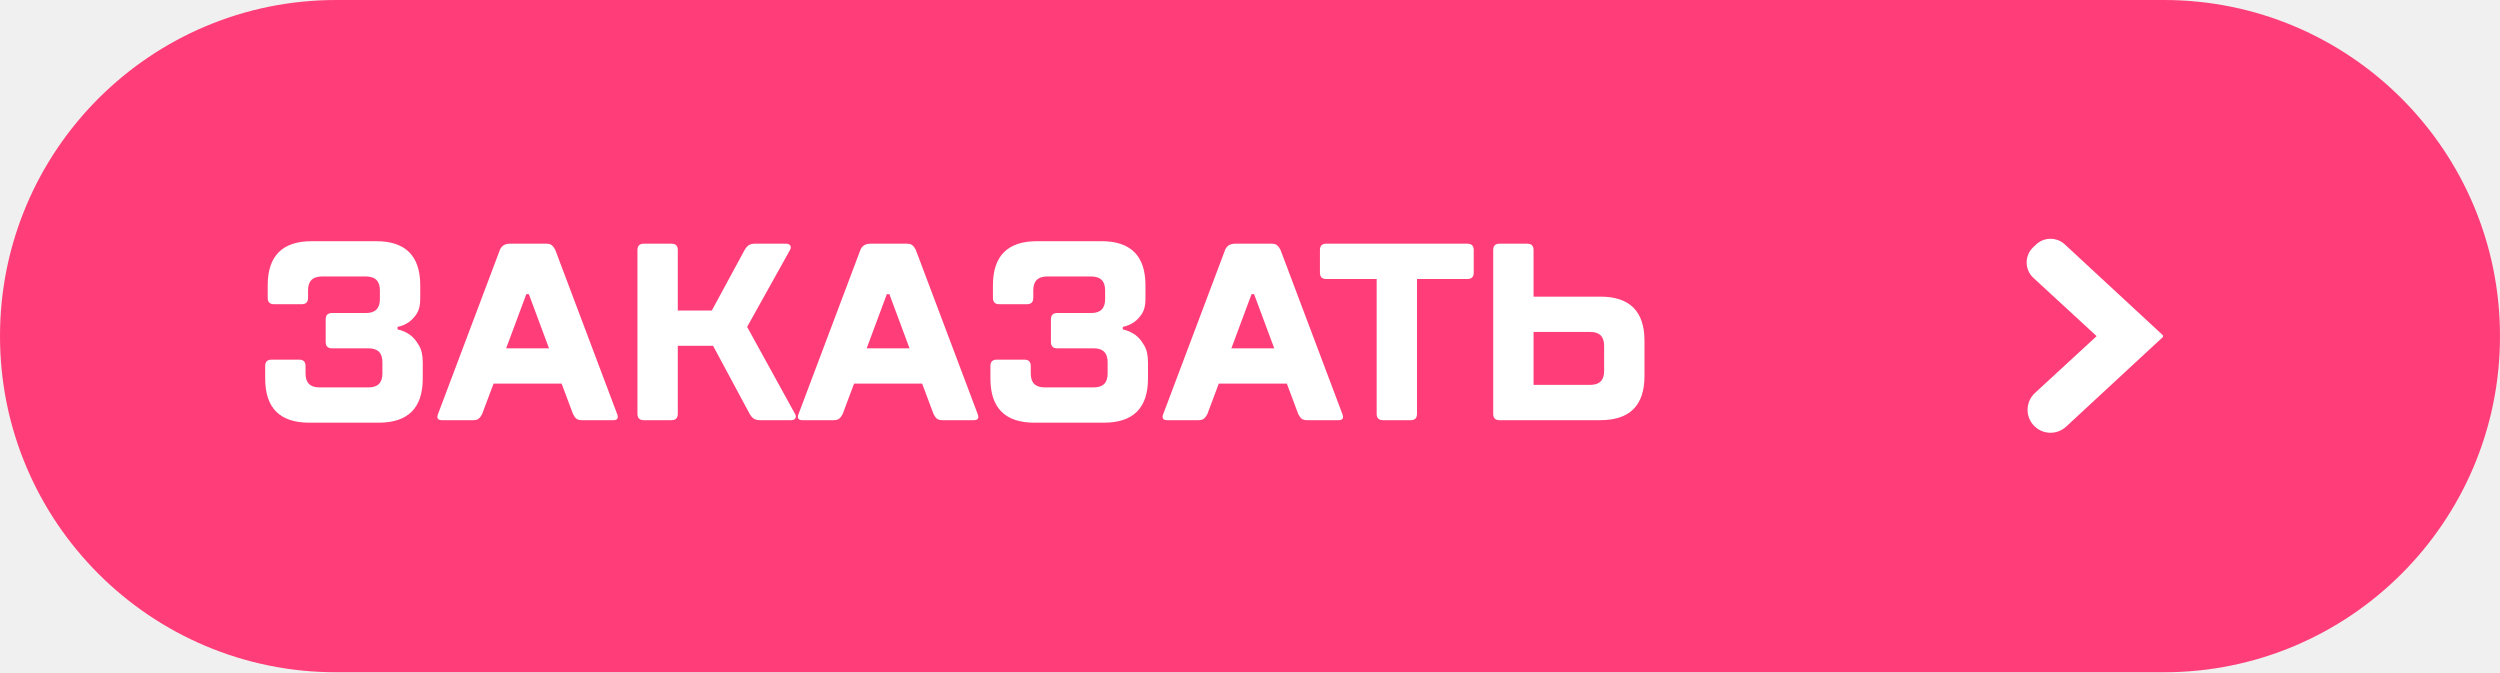
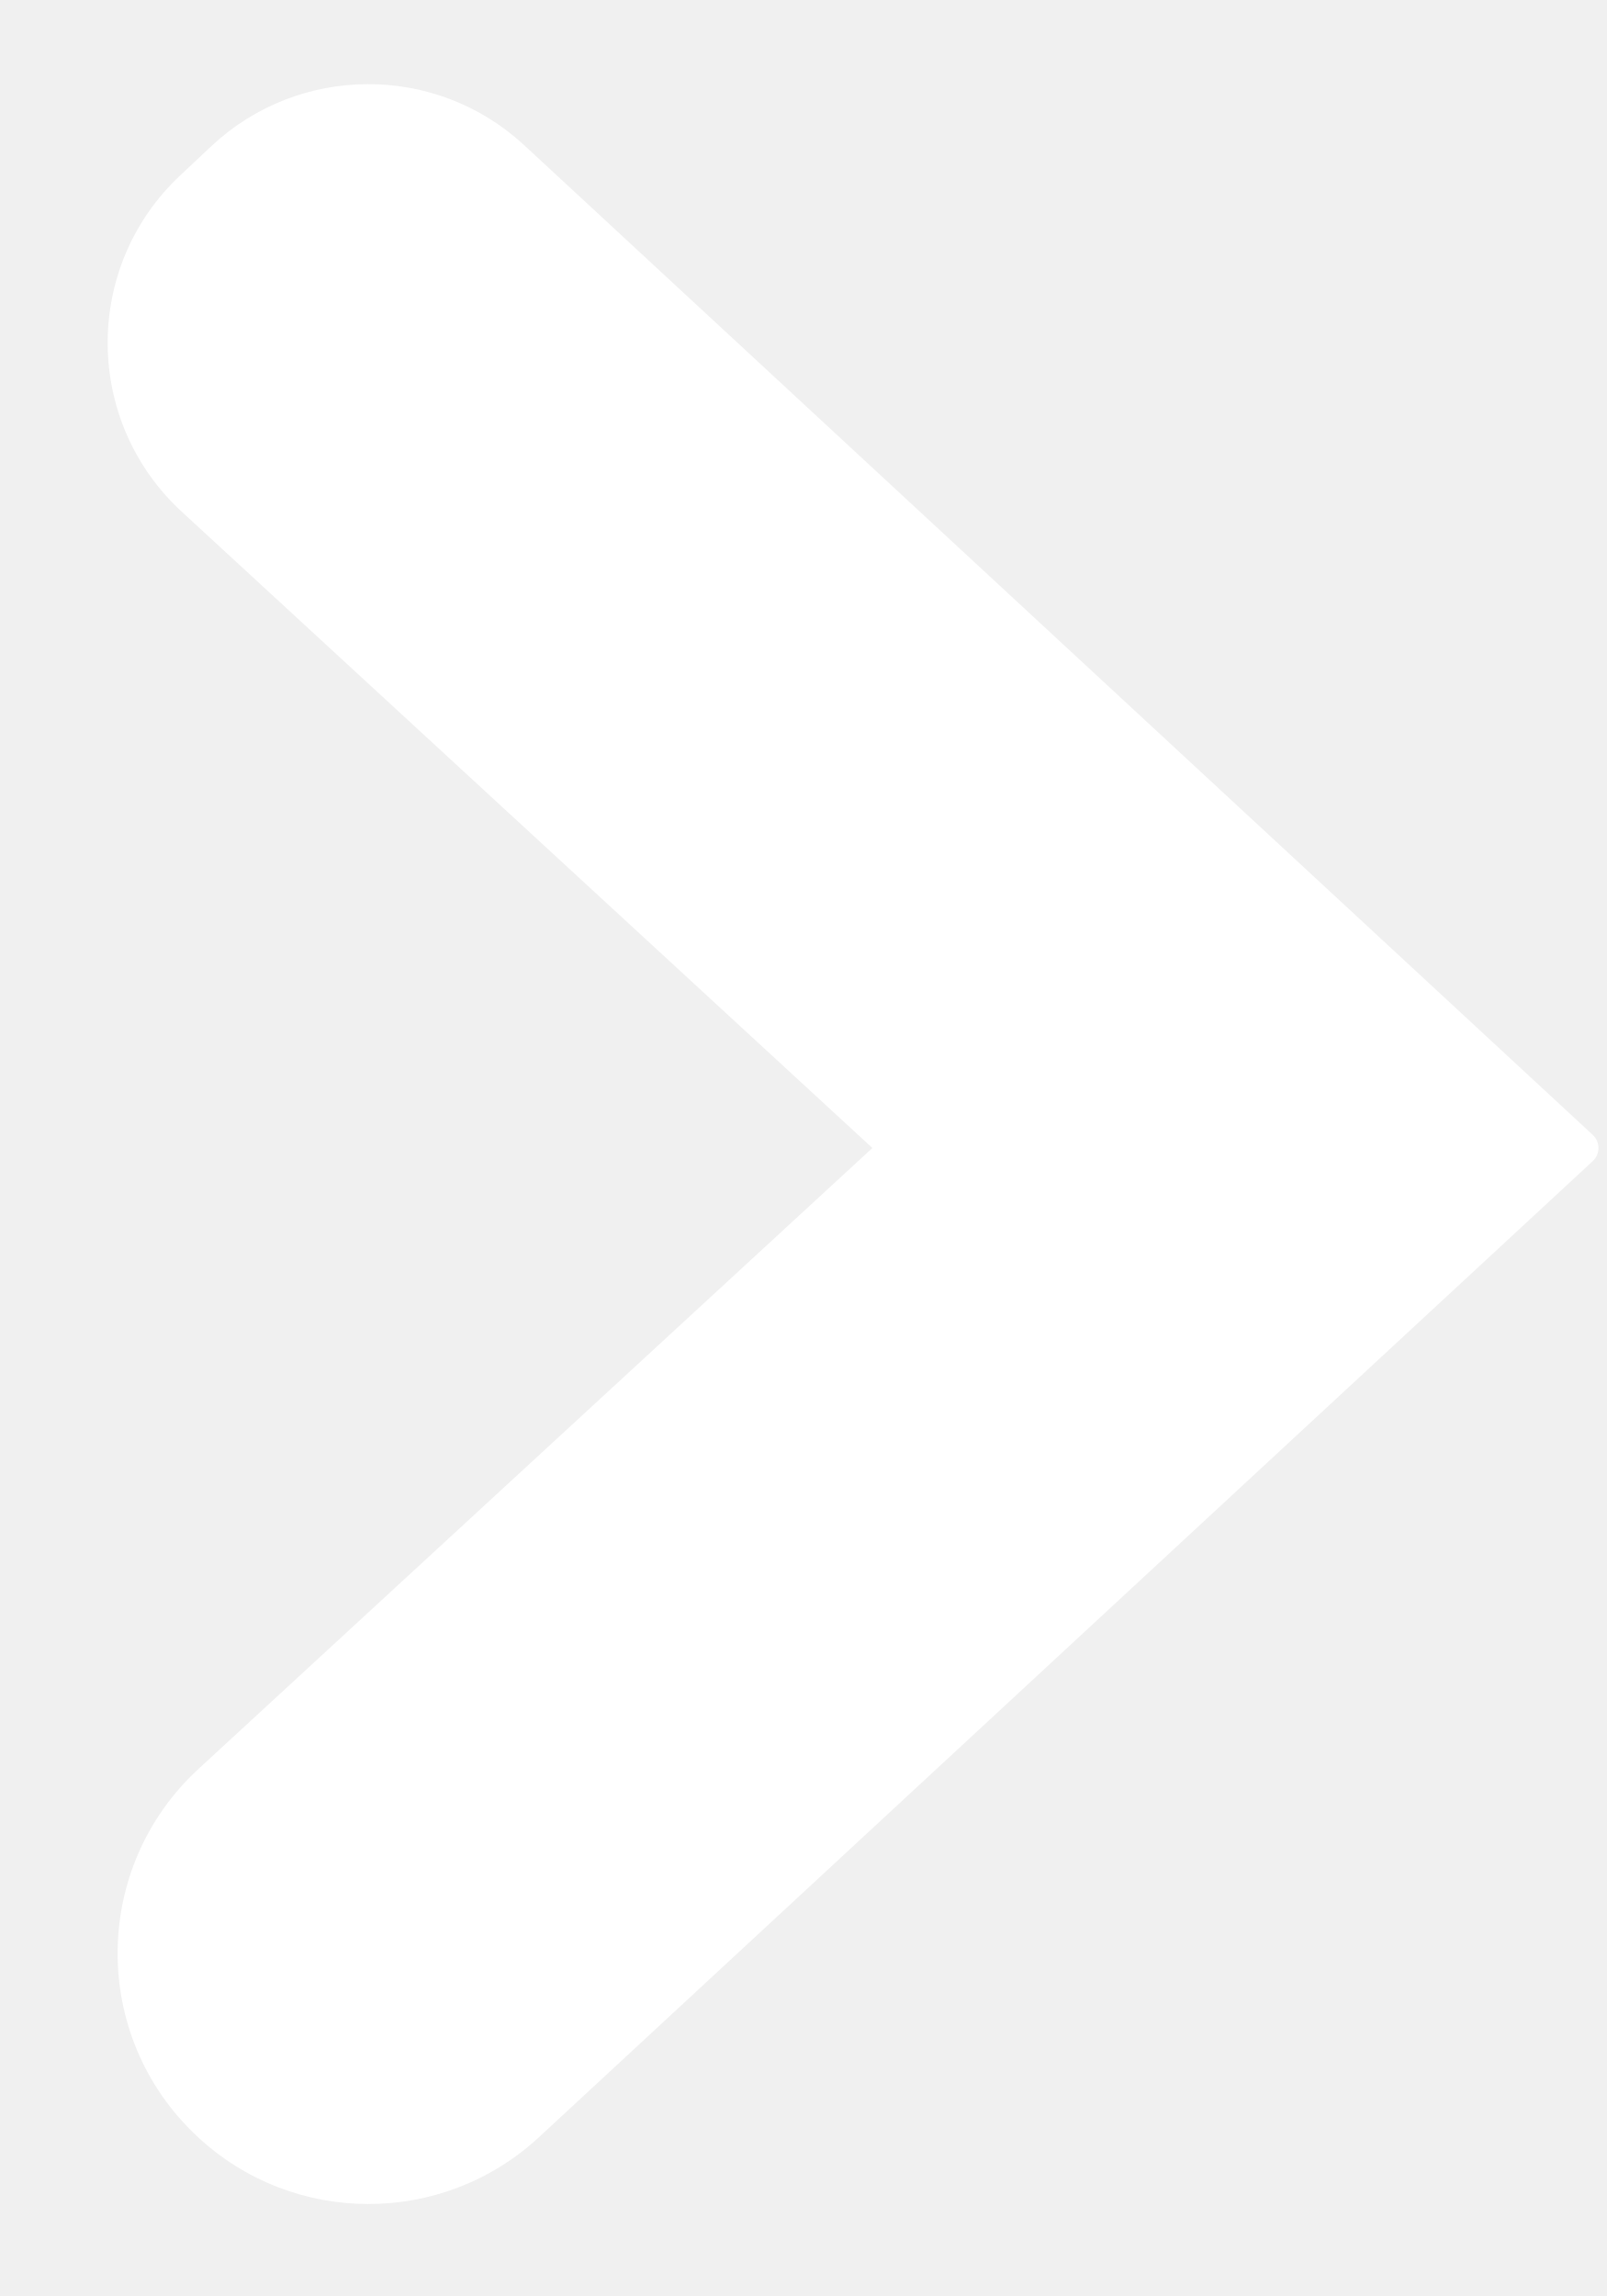
- <svg xmlns="http://www.w3.org/2000/svg" width="119" height="32" viewBox="0 0 119 32" fill="none">
-   <rect width="119" height="32" rx="16" fill="#FF3E79" />
-   <path d="M20.003 14.24C20.003 14.528 19.947 14.76 19.835 14.936C19.723 15.104 19.599 15.236 19.463 15.332C19.303 15.444 19.123 15.52 18.923 15.56V15.68C19.147 15.728 19.347 15.816 19.523 15.944C19.675 16.056 19.811 16.216 19.931 16.424C20.059 16.624 20.123 16.896 20.123 17.24V18.02C20.123 19.42 19.423 20.12 18.023 20.12H14.723C13.323 20.12 12.623 19.42 12.623 18.02V17.42C12.623 17.22 12.723 17.12 12.923 17.12H14.243C14.443 17.12 14.543 17.22 14.543 17.42V17.78C14.543 18.22 14.763 18.44 15.203 18.44H17.543C17.983 18.44 18.203 18.22 18.203 17.78V17.24C18.203 16.8 17.983 16.58 17.543 16.58H15.803C15.603 16.58 15.503 16.48 15.503 16.28V15.2C15.503 15 15.603 14.9 15.803 14.9H17.423C17.863 14.9 18.083 14.68 18.083 14.24V13.82C18.083 13.38 17.863 13.16 17.423 13.16H15.323C14.883 13.16 14.663 13.38 14.663 13.82V14.18C14.663 14.38 14.563 14.48 14.363 14.48H13.043C12.843 14.48 12.743 14.38 12.743 14.18V13.58C12.743 12.18 13.443 11.48 14.843 11.48H17.903C19.303 11.48 20.003 12.18 20.003 13.58V14.24ZM23.493 18.26L22.953 19.7C22.913 19.788 22.861 19.86 22.797 19.916C22.741 19.972 22.653 20 22.533 20H21.033C20.833 20 20.773 19.9 20.853 19.7L23.793 11.9C23.873 11.7 24.033 11.6 24.273 11.6H26.013C26.133 11.6 26.221 11.628 26.277 11.684C26.341 11.74 26.393 11.812 26.433 11.9L29.373 19.7C29.453 19.9 29.393 20 29.193 20H27.693C27.573 20 27.481 19.972 27.417 19.916C27.361 19.86 27.313 19.788 27.273 19.7L26.733 18.26H23.493ZM26.133 16.58L25.173 14H25.053L24.093 16.58H26.133ZM32.263 14.78H33.883L35.443 11.9C35.491 11.812 35.551 11.74 35.623 11.684C35.703 11.628 35.803 11.6 35.923 11.6H37.423C37.511 11.6 37.575 11.628 37.615 11.684C37.655 11.74 37.651 11.812 37.603 11.9L35.563 15.56L37.843 19.7C37.891 19.788 37.895 19.86 37.855 19.916C37.815 19.972 37.751 20 37.663 20H36.163C36.043 20 35.943 19.972 35.863 19.916C35.791 19.86 35.731 19.788 35.683 19.7L33.943 16.46H32.263V19.7C32.263 19.9 32.163 20 31.963 20H30.643C30.443 20 30.343 19.9 30.343 19.7V11.9C30.343 11.7 30.443 11.6 30.643 11.6H31.963C32.163 11.6 32.263 11.7 32.263 11.9V14.78ZM40.654 18.26L40.114 19.7C40.074 19.788 40.022 19.86 39.958 19.916C39.902 19.972 39.814 20 39.694 20H38.194C37.994 20 37.934 19.9 38.014 19.7L40.954 11.9C41.034 11.7 41.194 11.6 41.434 11.6H43.174C43.294 11.6 43.382 11.628 43.438 11.684C43.502 11.74 43.554 11.812 43.594 11.9L46.534 19.7C46.614 19.9 46.554 20 46.354 20H44.854C44.734 20 44.642 19.972 44.578 19.916C44.522 19.86 44.474 19.788 44.434 19.7L43.894 18.26H40.654ZM43.294 16.58L42.334 14H42.214L41.254 16.58H43.294ZM54.524 14.24C54.524 14.528 54.468 14.76 54.356 14.936C54.244 15.104 54.12 15.236 53.984 15.332C53.824 15.444 53.644 15.52 53.444 15.56V15.68C53.668 15.728 53.868 15.816 54.044 15.944C54.196 16.056 54.332 16.216 54.452 16.424C54.58 16.624 54.644 16.896 54.644 17.24V18.02C54.644 19.42 53.944 20.12 52.544 20.12H49.244C47.844 20.12 47.144 19.42 47.144 18.02V17.42C47.144 17.22 47.244 17.12 47.444 17.12H48.764C48.964 17.12 49.064 17.22 49.064 17.42V17.78C49.064 18.22 49.284 18.44 49.724 18.44H52.064C52.504 18.44 52.724 18.22 52.724 17.78V17.24C52.724 16.8 52.504 16.58 52.064 16.58H50.324C50.124 16.58 50.024 16.48 50.024 16.28V15.2C50.024 15 50.124 14.9 50.324 14.9H51.944C52.384 14.9 52.604 14.68 52.604 14.24V13.82C52.604 13.38 52.384 13.16 51.944 13.16H49.844C49.404 13.16 49.184 13.38 49.184 13.82V14.18C49.184 14.38 49.084 14.48 48.884 14.48H47.564C47.364 14.48 47.264 14.38 47.264 14.18V13.58C47.264 12.18 47.964 11.48 49.364 11.48H52.424C53.824 11.48 54.524 12.18 54.524 13.58V14.24ZM58.014 18.26L57.474 19.7C57.434 19.788 57.382 19.86 57.318 19.916C57.262 19.972 57.174 20 57.054 20H55.554C55.354 20 55.294 19.9 55.374 19.7L58.314 11.9C58.394 11.7 58.554 11.6 58.794 11.6H60.534C60.654 11.6 60.742 11.628 60.798 11.684C60.862 11.74 60.914 11.812 60.954 11.9L63.894 19.7C63.974 19.9 63.914 20 63.714 20H62.214C62.094 20 62.002 19.972 61.938 19.916C61.882 19.86 61.834 19.788 61.794 19.7L61.254 18.26H58.014ZM60.654 16.58L59.694 14H59.574L58.614 16.58H60.654ZM67.449 19.7C67.449 19.9 67.349 20 67.149 20H65.829C65.629 20 65.529 19.9 65.529 19.7V13.28H63.129C62.929 13.28 62.829 13.18 62.829 12.98V11.9C62.829 11.7 62.929 11.6 63.129 11.6H69.849C70.049 11.6 70.149 11.7 70.149 11.9V12.98C70.149 13.18 70.049 13.28 69.849 13.28H67.449V19.7ZM76.177 14.12C77.577 14.12 78.277 14.82 78.277 16.22V17.9C78.277 19.3 77.577 20 76.177 20H71.377C71.177 20 71.077 19.9 71.077 19.7V11.9C71.077 11.7 71.177 11.6 71.377 11.6H72.697C72.897 11.6 72.997 11.7 72.997 11.9V14.12H76.177ZM75.697 18.32C76.137 18.32 76.357 18.1 76.357 17.66V16.46C76.357 16.02 76.137 15.8 75.697 15.8H72.997V18.32H75.697Z" fill="white" />
-   <rect x="87" y="4" width="24" height="24" rx="12" fill="#FF3E79" />
-   <path fill-rule="evenodd" clip-rule="evenodd" d="M99.8 16L96.792 13.229C96.364 12.835 96.361 12.161 96.785 11.764L96.92 11.637C97.303 11.278 97.898 11.276 98.284 11.633L102.938 15.943C102.971 15.973 102.971 16.026 102.938 16.057L98.347 20.308C97.926 20.698 97.276 20.696 96.858 20.304C96.394 19.87 96.398 19.134 96.865 18.704L99.8 16Z" fill="white" />
+ <svg xmlns="http://www.w3.org/2000/svg" width="7" height="10" viewBox="0 0 7 10" fill="none">
+   <path fill-rule="evenodd" clip-rule="evenodd" d="M3.8 5L0.792 2.229C0.364 1.835 0.361 1.161 0.785 0.764L0.92 0.637C1.303 0.278 1.899 0.276 2.284 0.633L6.938 4.943C6.971 4.974 6.971 5.026 6.938 5.057L2.347 9.309C1.926 9.698 1.276 9.696 0.858 9.304C0.394 8.87 0.398 8.134 0.865 7.704L3.8 5Z" fill="white" />
</svg>
